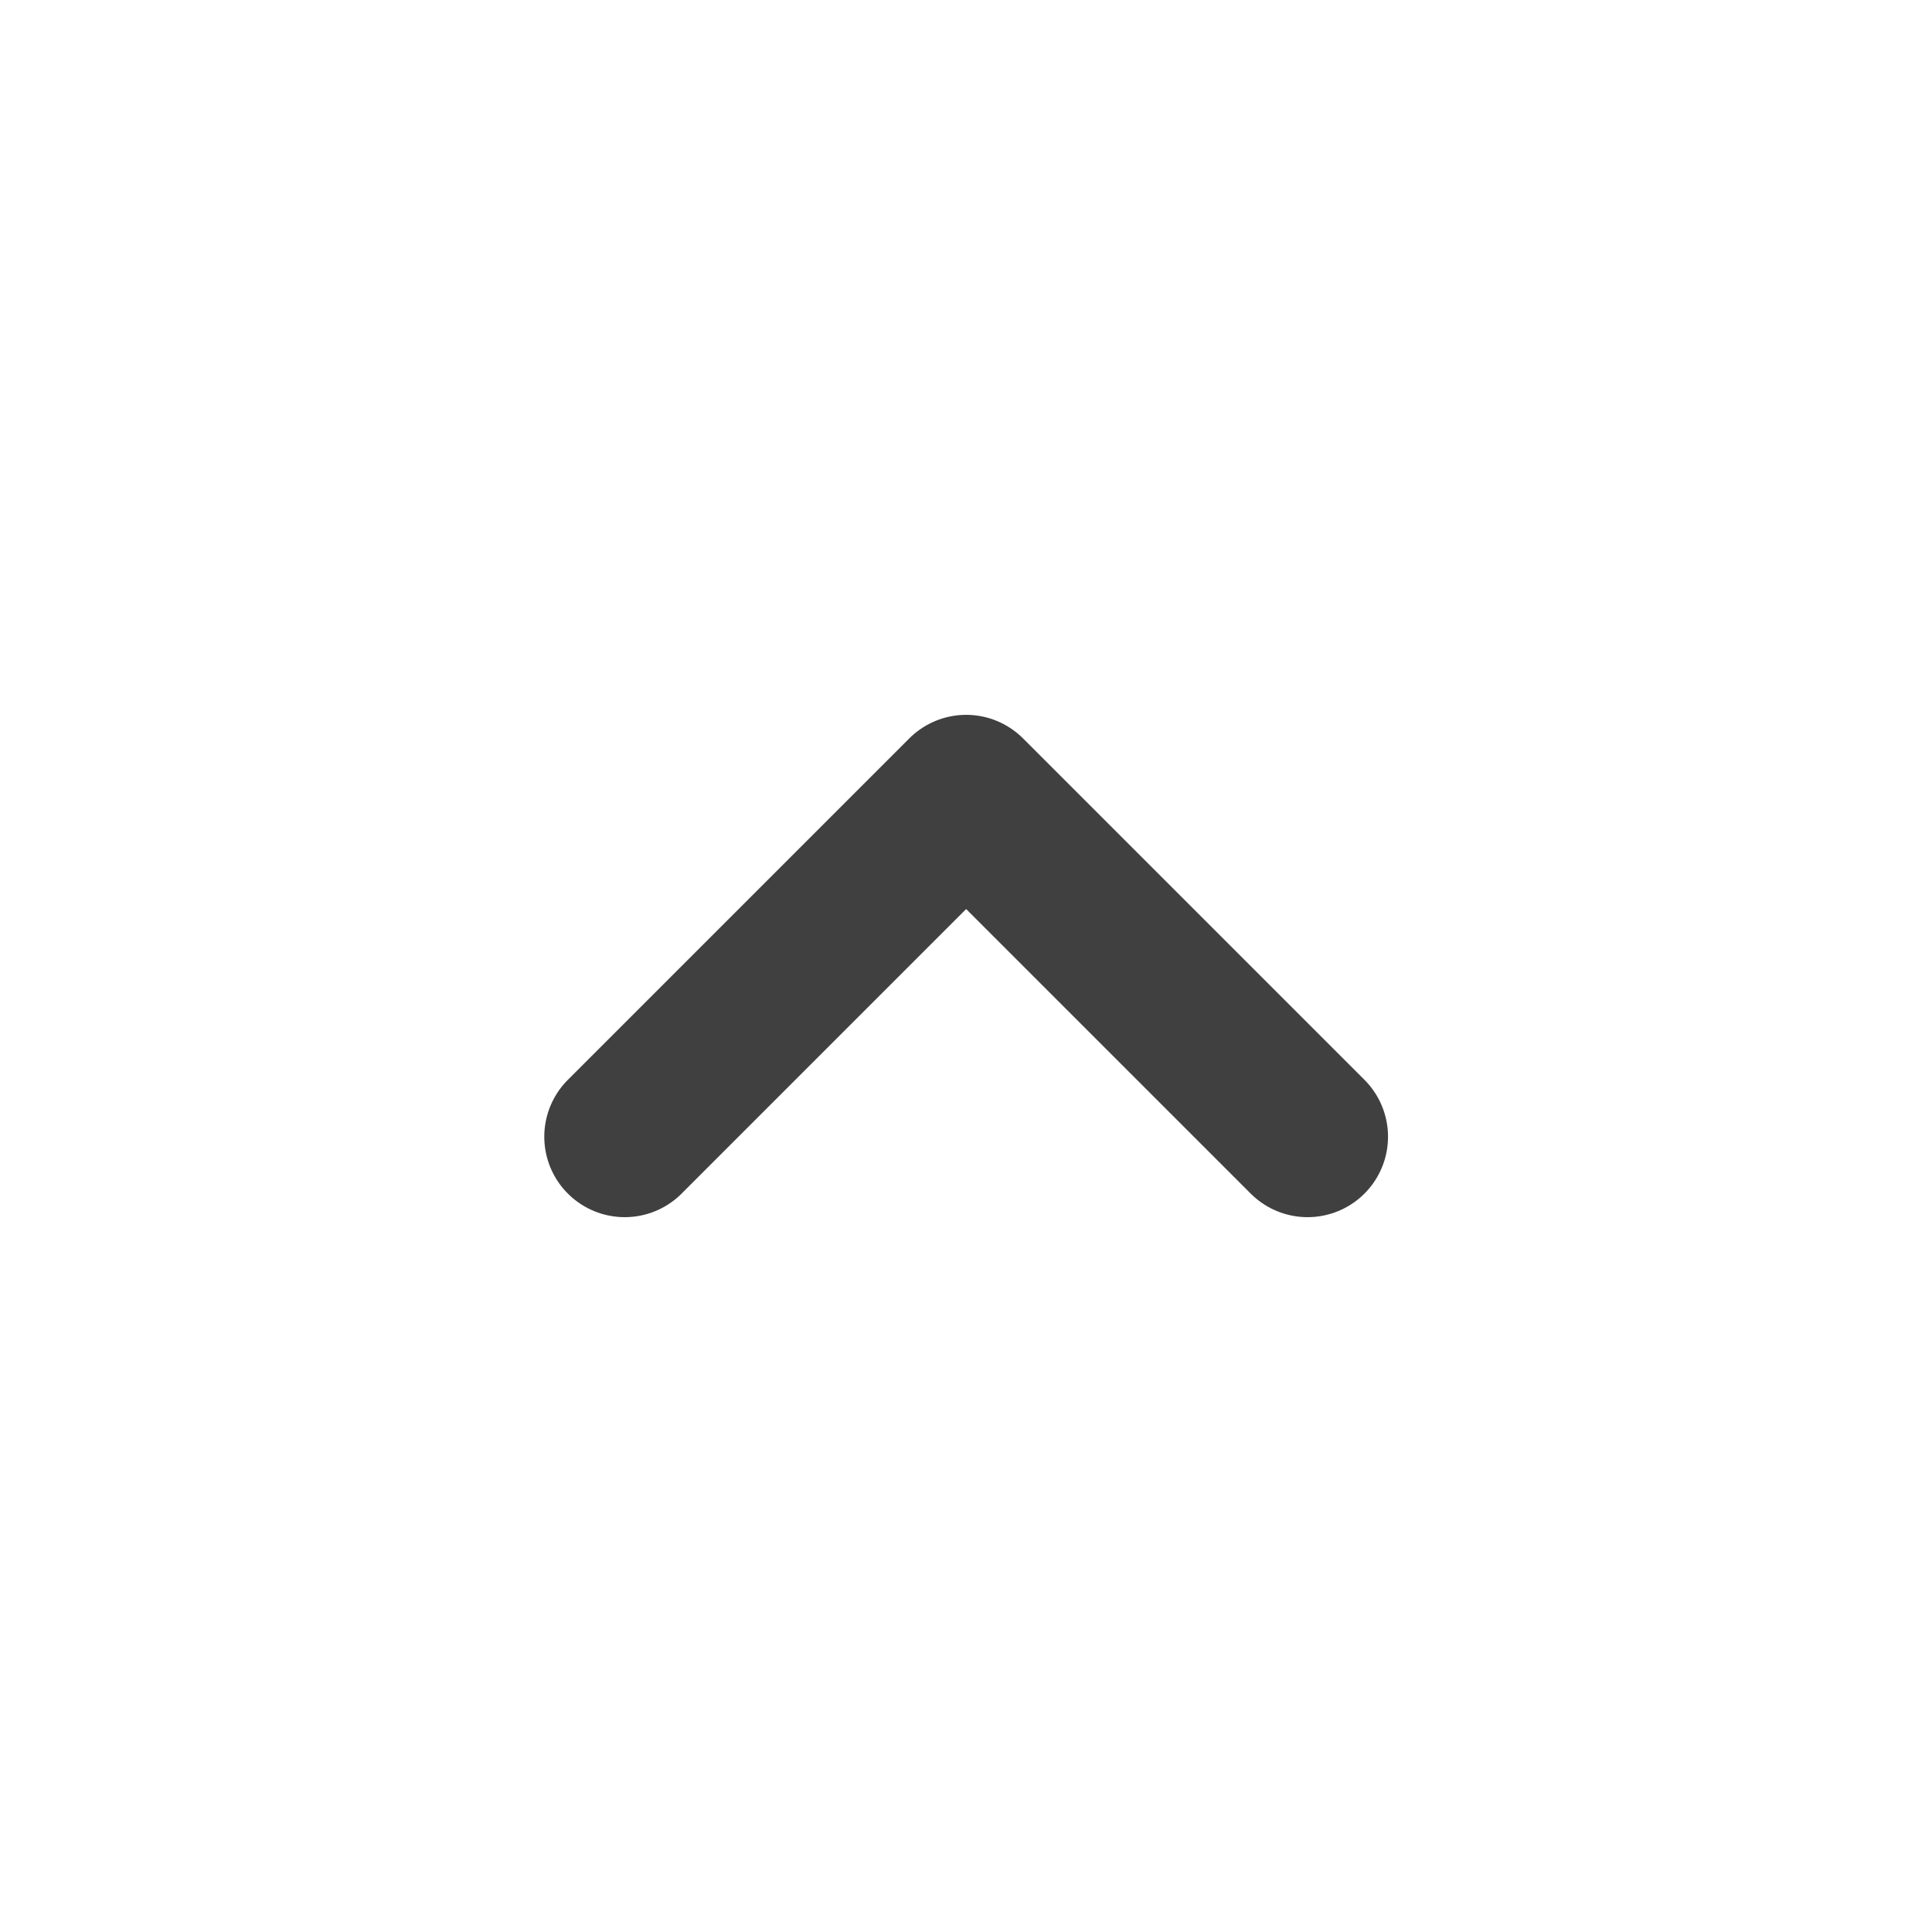
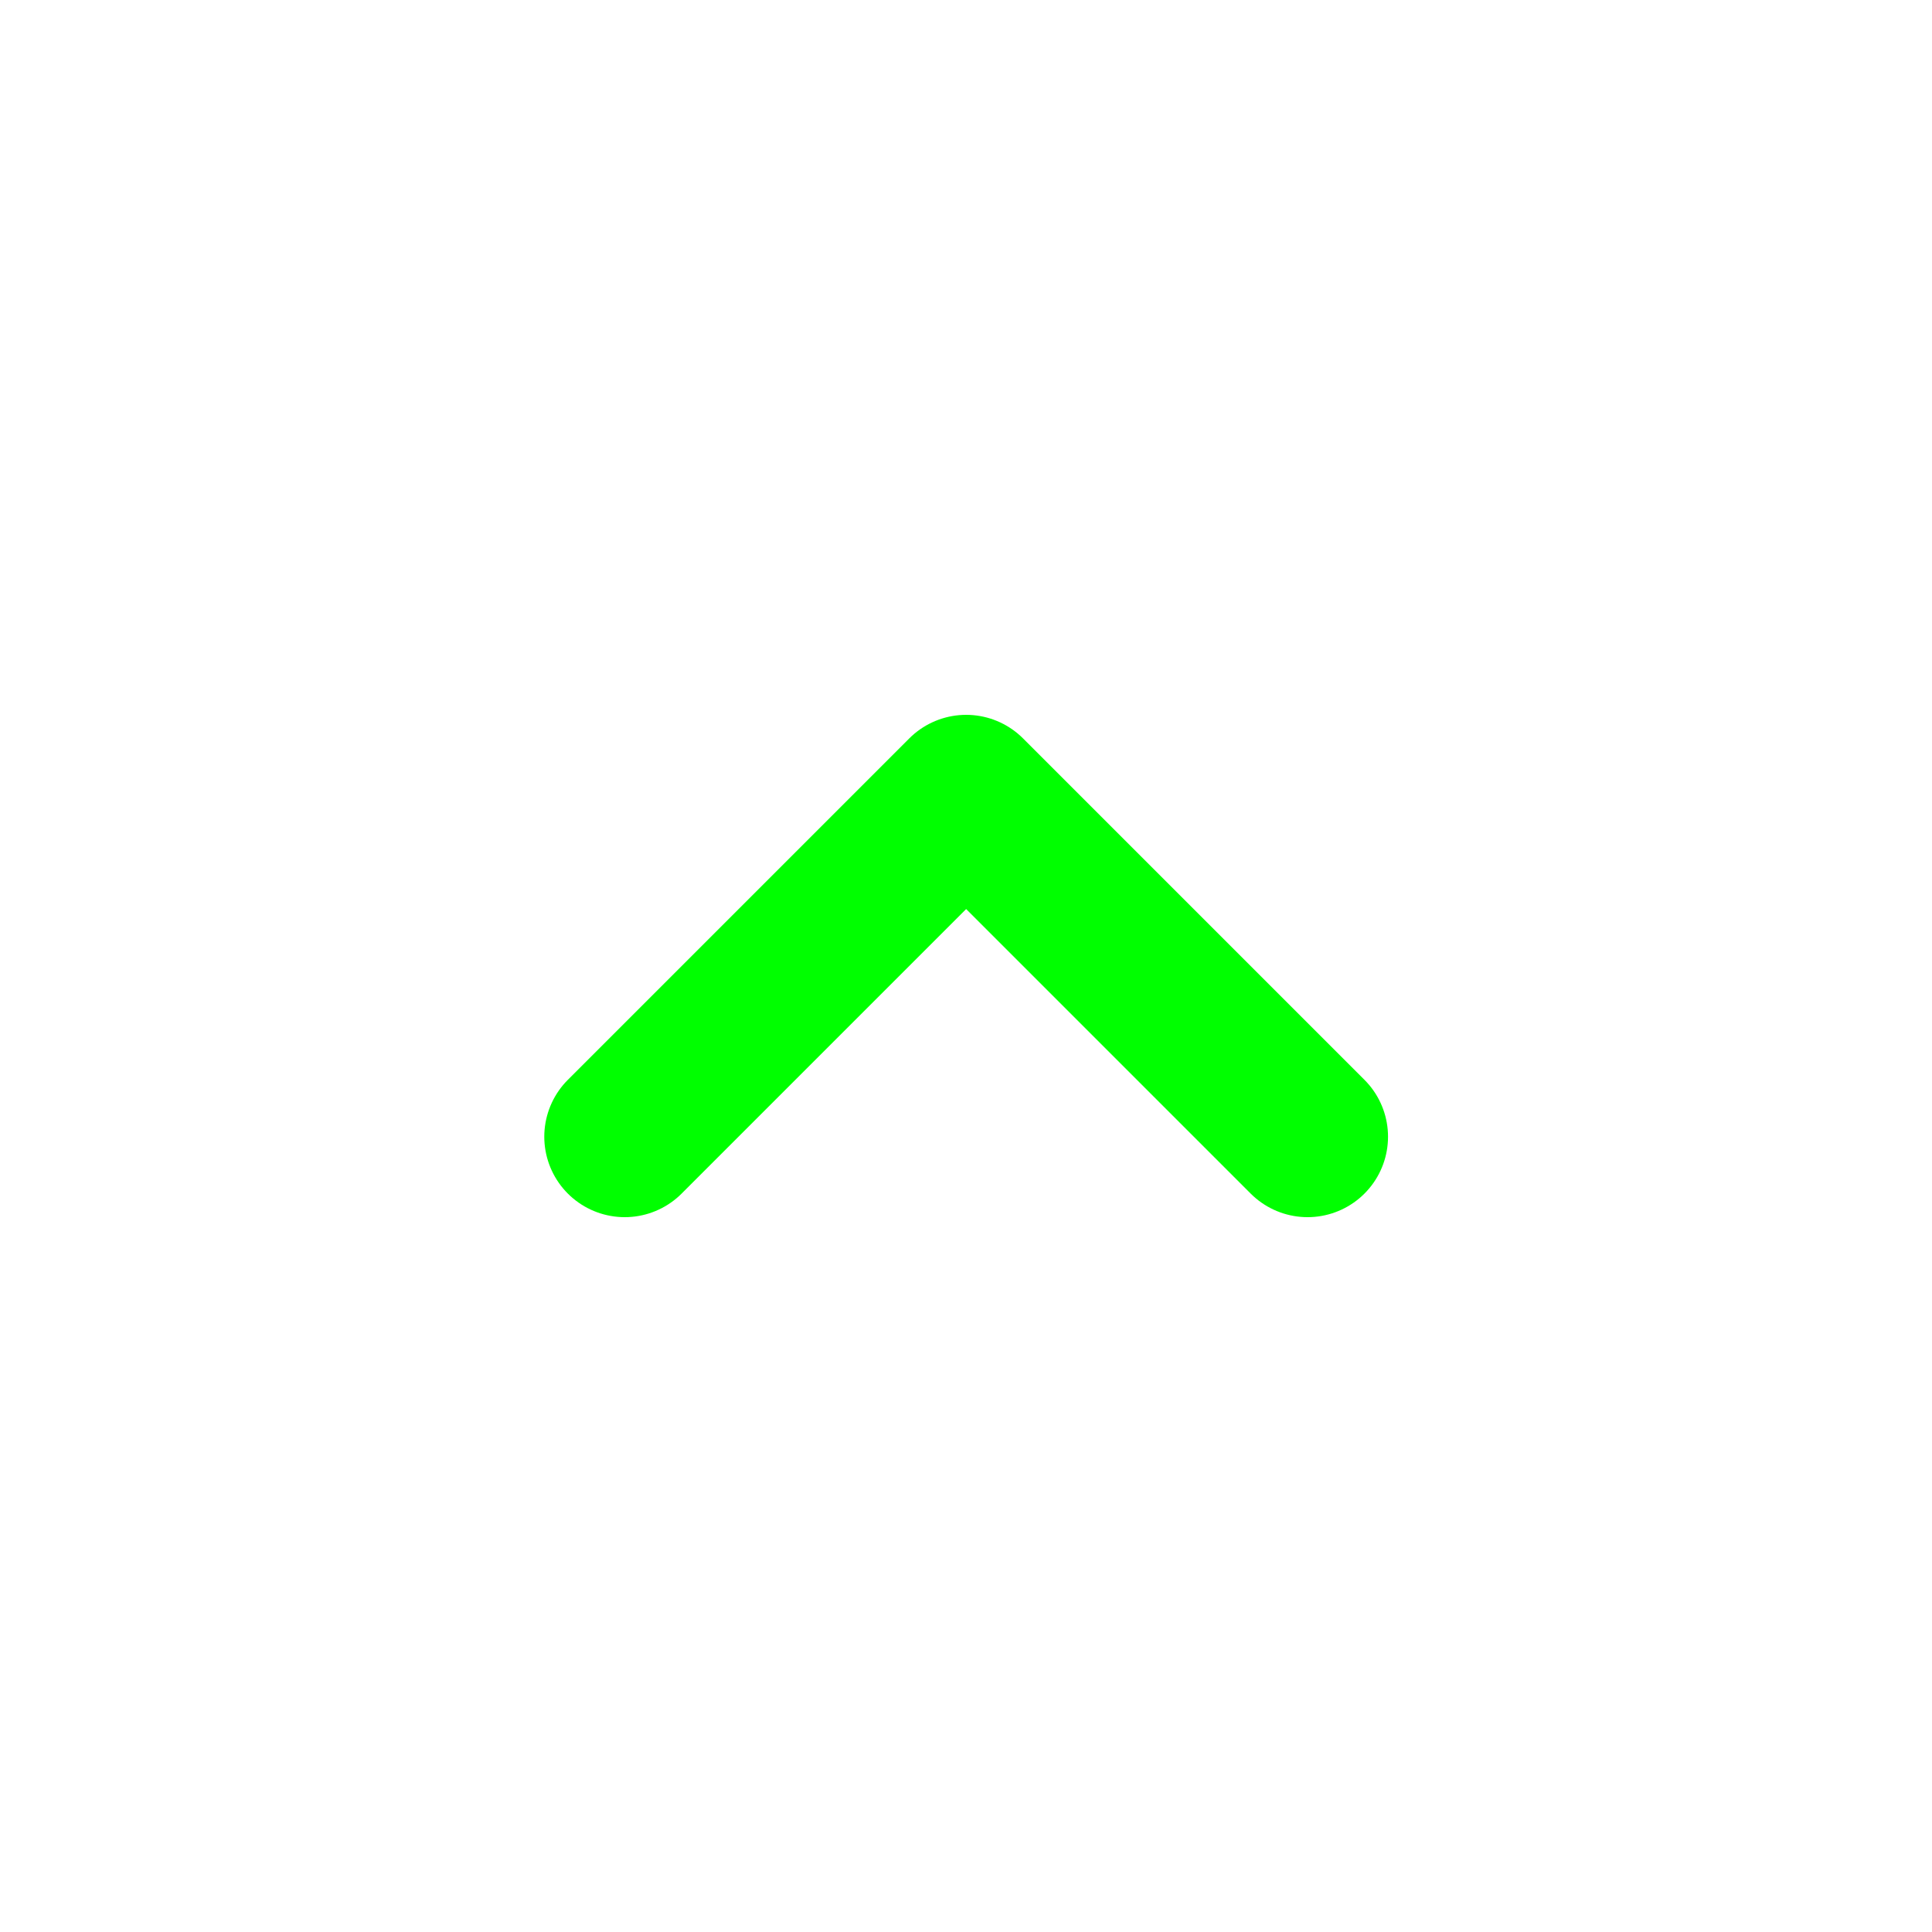
<svg xmlns="http://www.w3.org/2000/svg" width="64" height="64" viewBox="0 0 64 64" version="1.1" id="svg1">
  <defs id="defs1" />
-   <path d="m 43.315,37.655 -11.31,-11.31 -11.31,11.31" stroke="#404040" stroke-width="5.33" stroke-linecap="round" stroke-linejoin="round" fill="none" id="path1" />
+   <path d="m 43.315,37.655 -11.31,-11.31 -11.31,11.31" stroke="#00ff00" stroke-width="5.33" stroke-linecap="round" stroke-linejoin="round" fill="none" id="path1" />
</svg>
